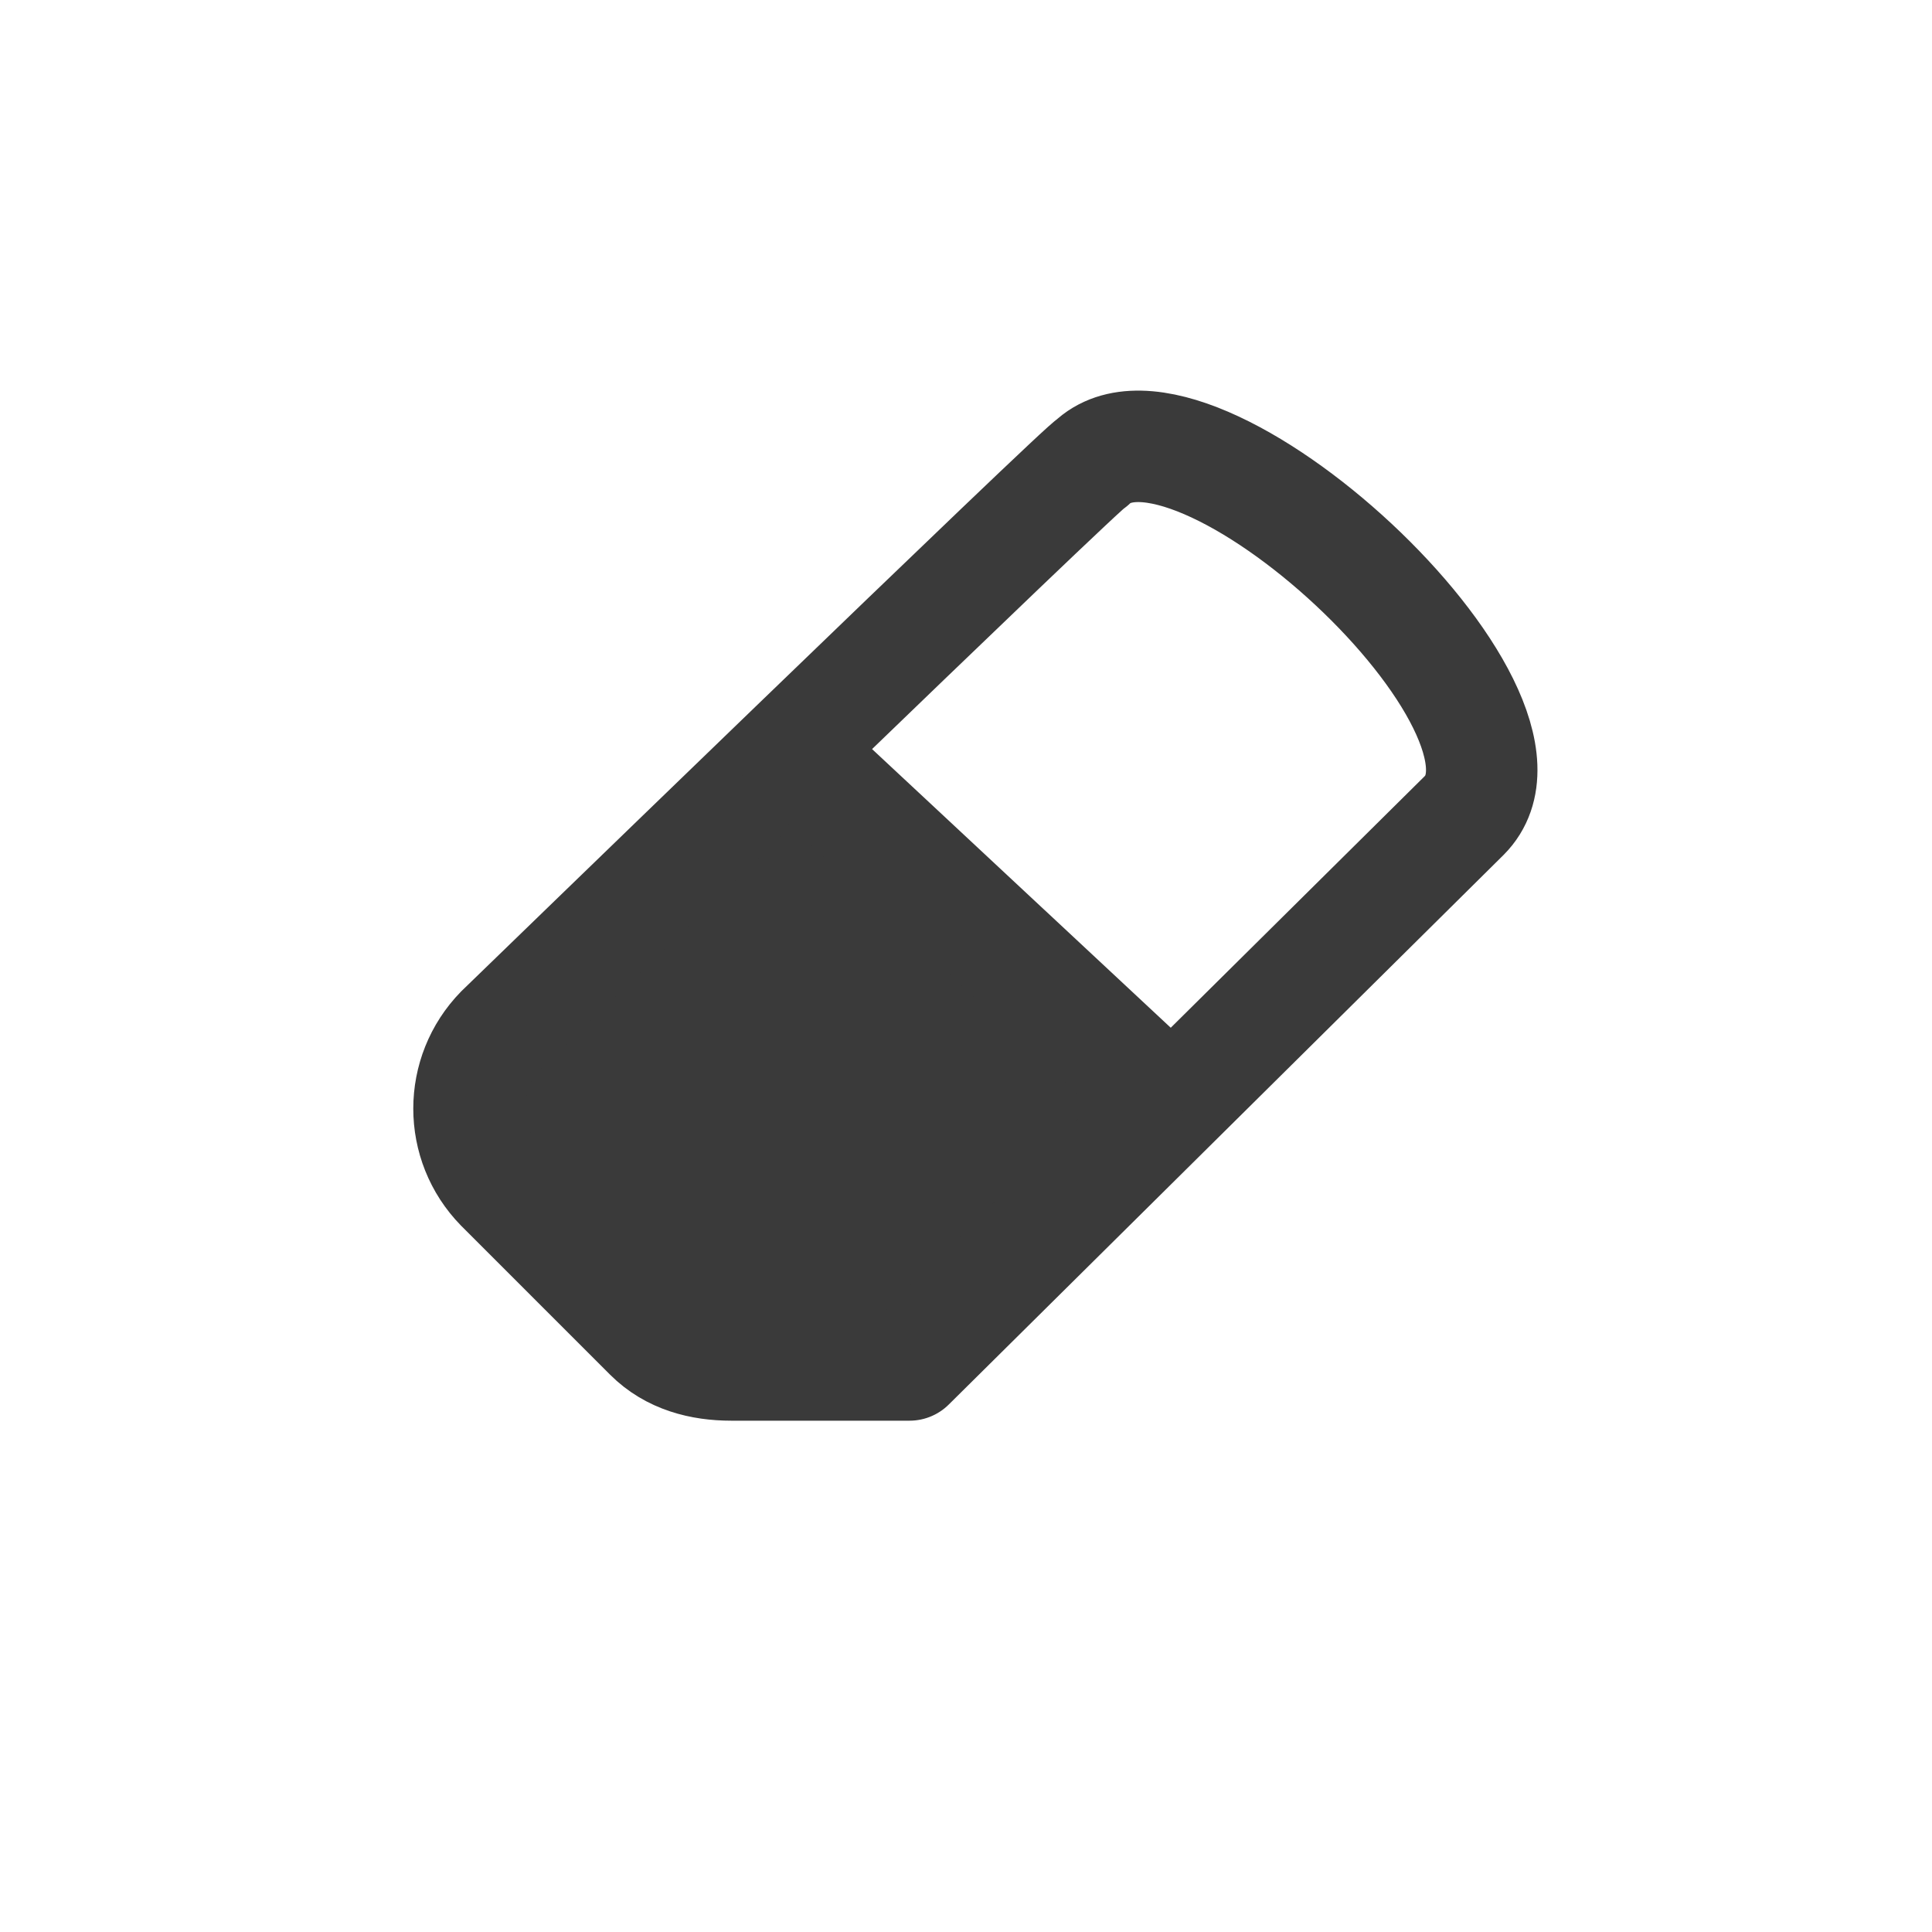
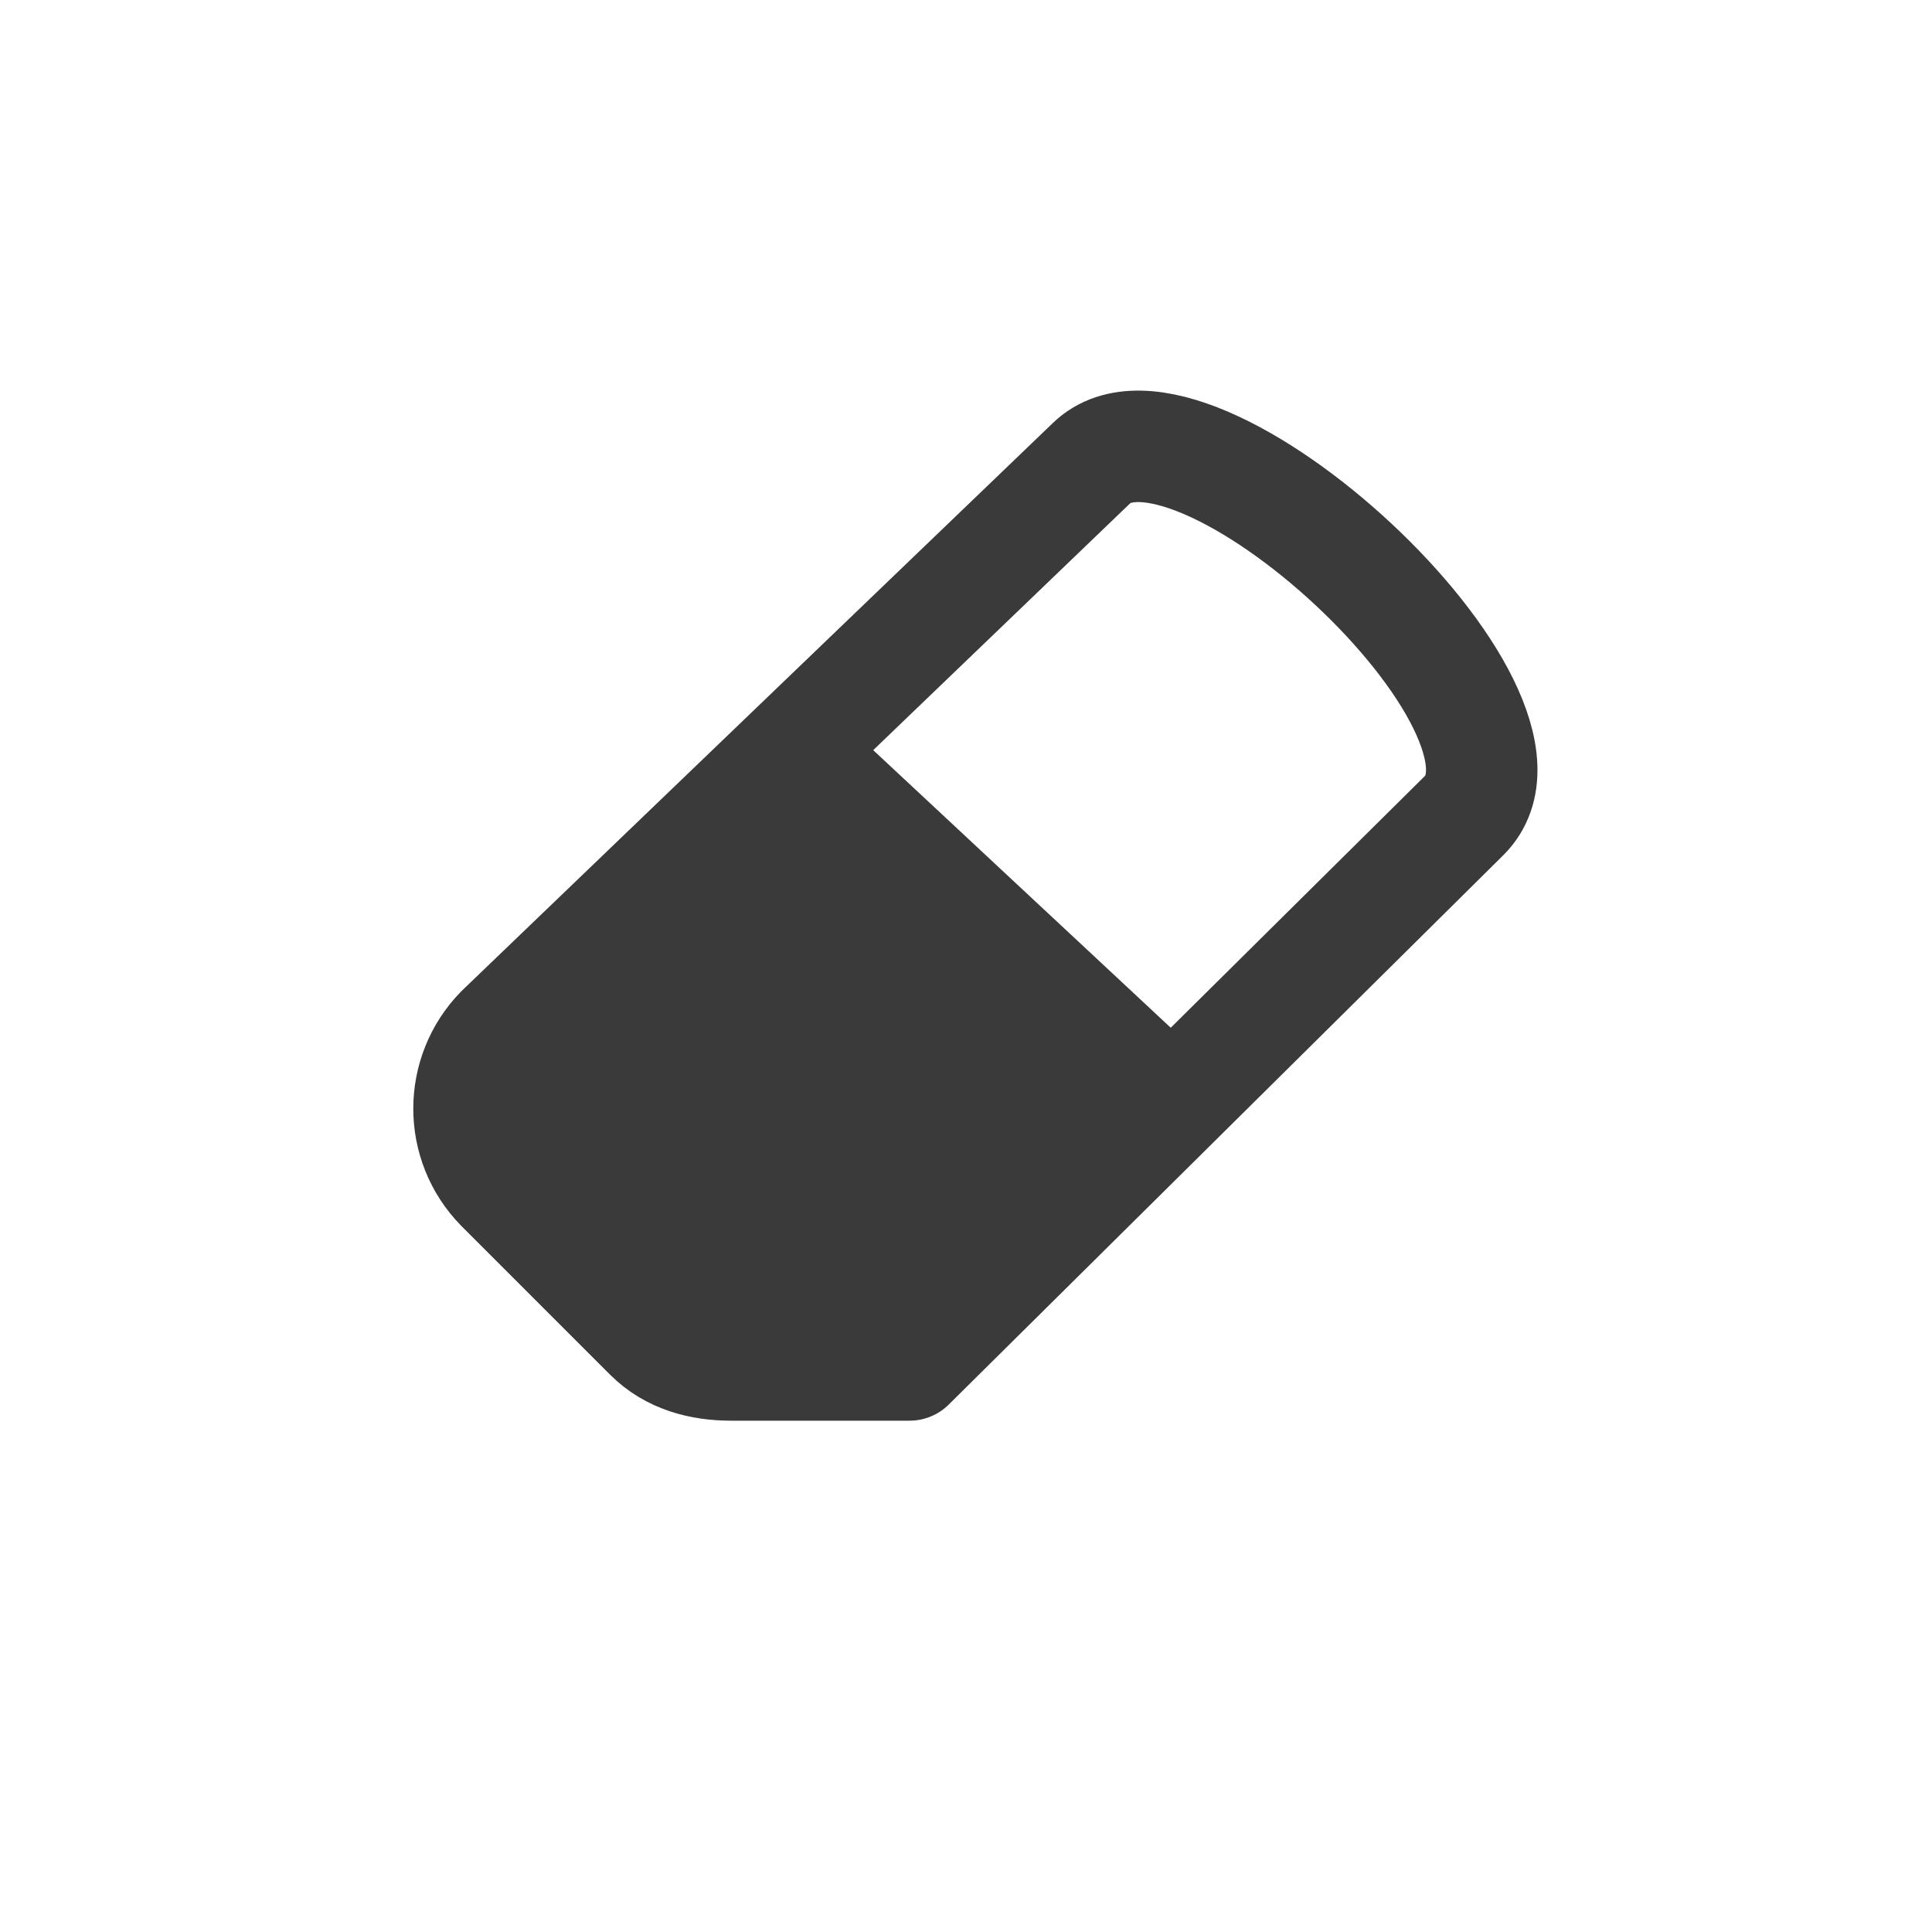
<svg xmlns="http://www.w3.org/2000/svg" viewBox="282 148 26 26">
  <path fill="#3a3a3a" d="M288.74 161.869        C288.169 162.453 288.169 163.386 288.74 163.969        L290.74 165.969        C291.04 166.269 291.44 166.369 291.84 166.369        L294.24 166.369        L297.34 162.469        L292.671 158.113        Z" />
-   <path fill="none" stroke="#3a3a3a" stroke-width="1.5" stroke-linejoin="round" d="M296.688 154.234        C296.711 154.139 288.74 161.869 288.74 161.869        C288.169 162.453 288.169 163.386 288.74 163.969        L290.74 165.969        C291.04 166.269 291.44 166.369 291.84 166.369        L294.24 166.369        L301.706 158.973        C303.079 157.589 298.032 152.932 296.688 154.234        Z" />
+   <path fill="none" stroke="#3a3a3a" stroke-width="1.5" stroke-linejoin="round" d="M296.688 154.234        L288.74 161.869        C288.169 162.453 288.169 163.386 288.74 163.969        L290.74 165.969        C291.04 166.269 291.44 166.369 291.84 166.369        L294.24 166.369        L301.706 158.973        C303.079 157.589 298.032 152.932 296.688 154.234        Z" />
  <path fill="none" stroke="#3a3a3a" stroke-width="1.5" stroke-linecap="round" d="M292.671 158.113L297.34 162.469" />
</svg>
